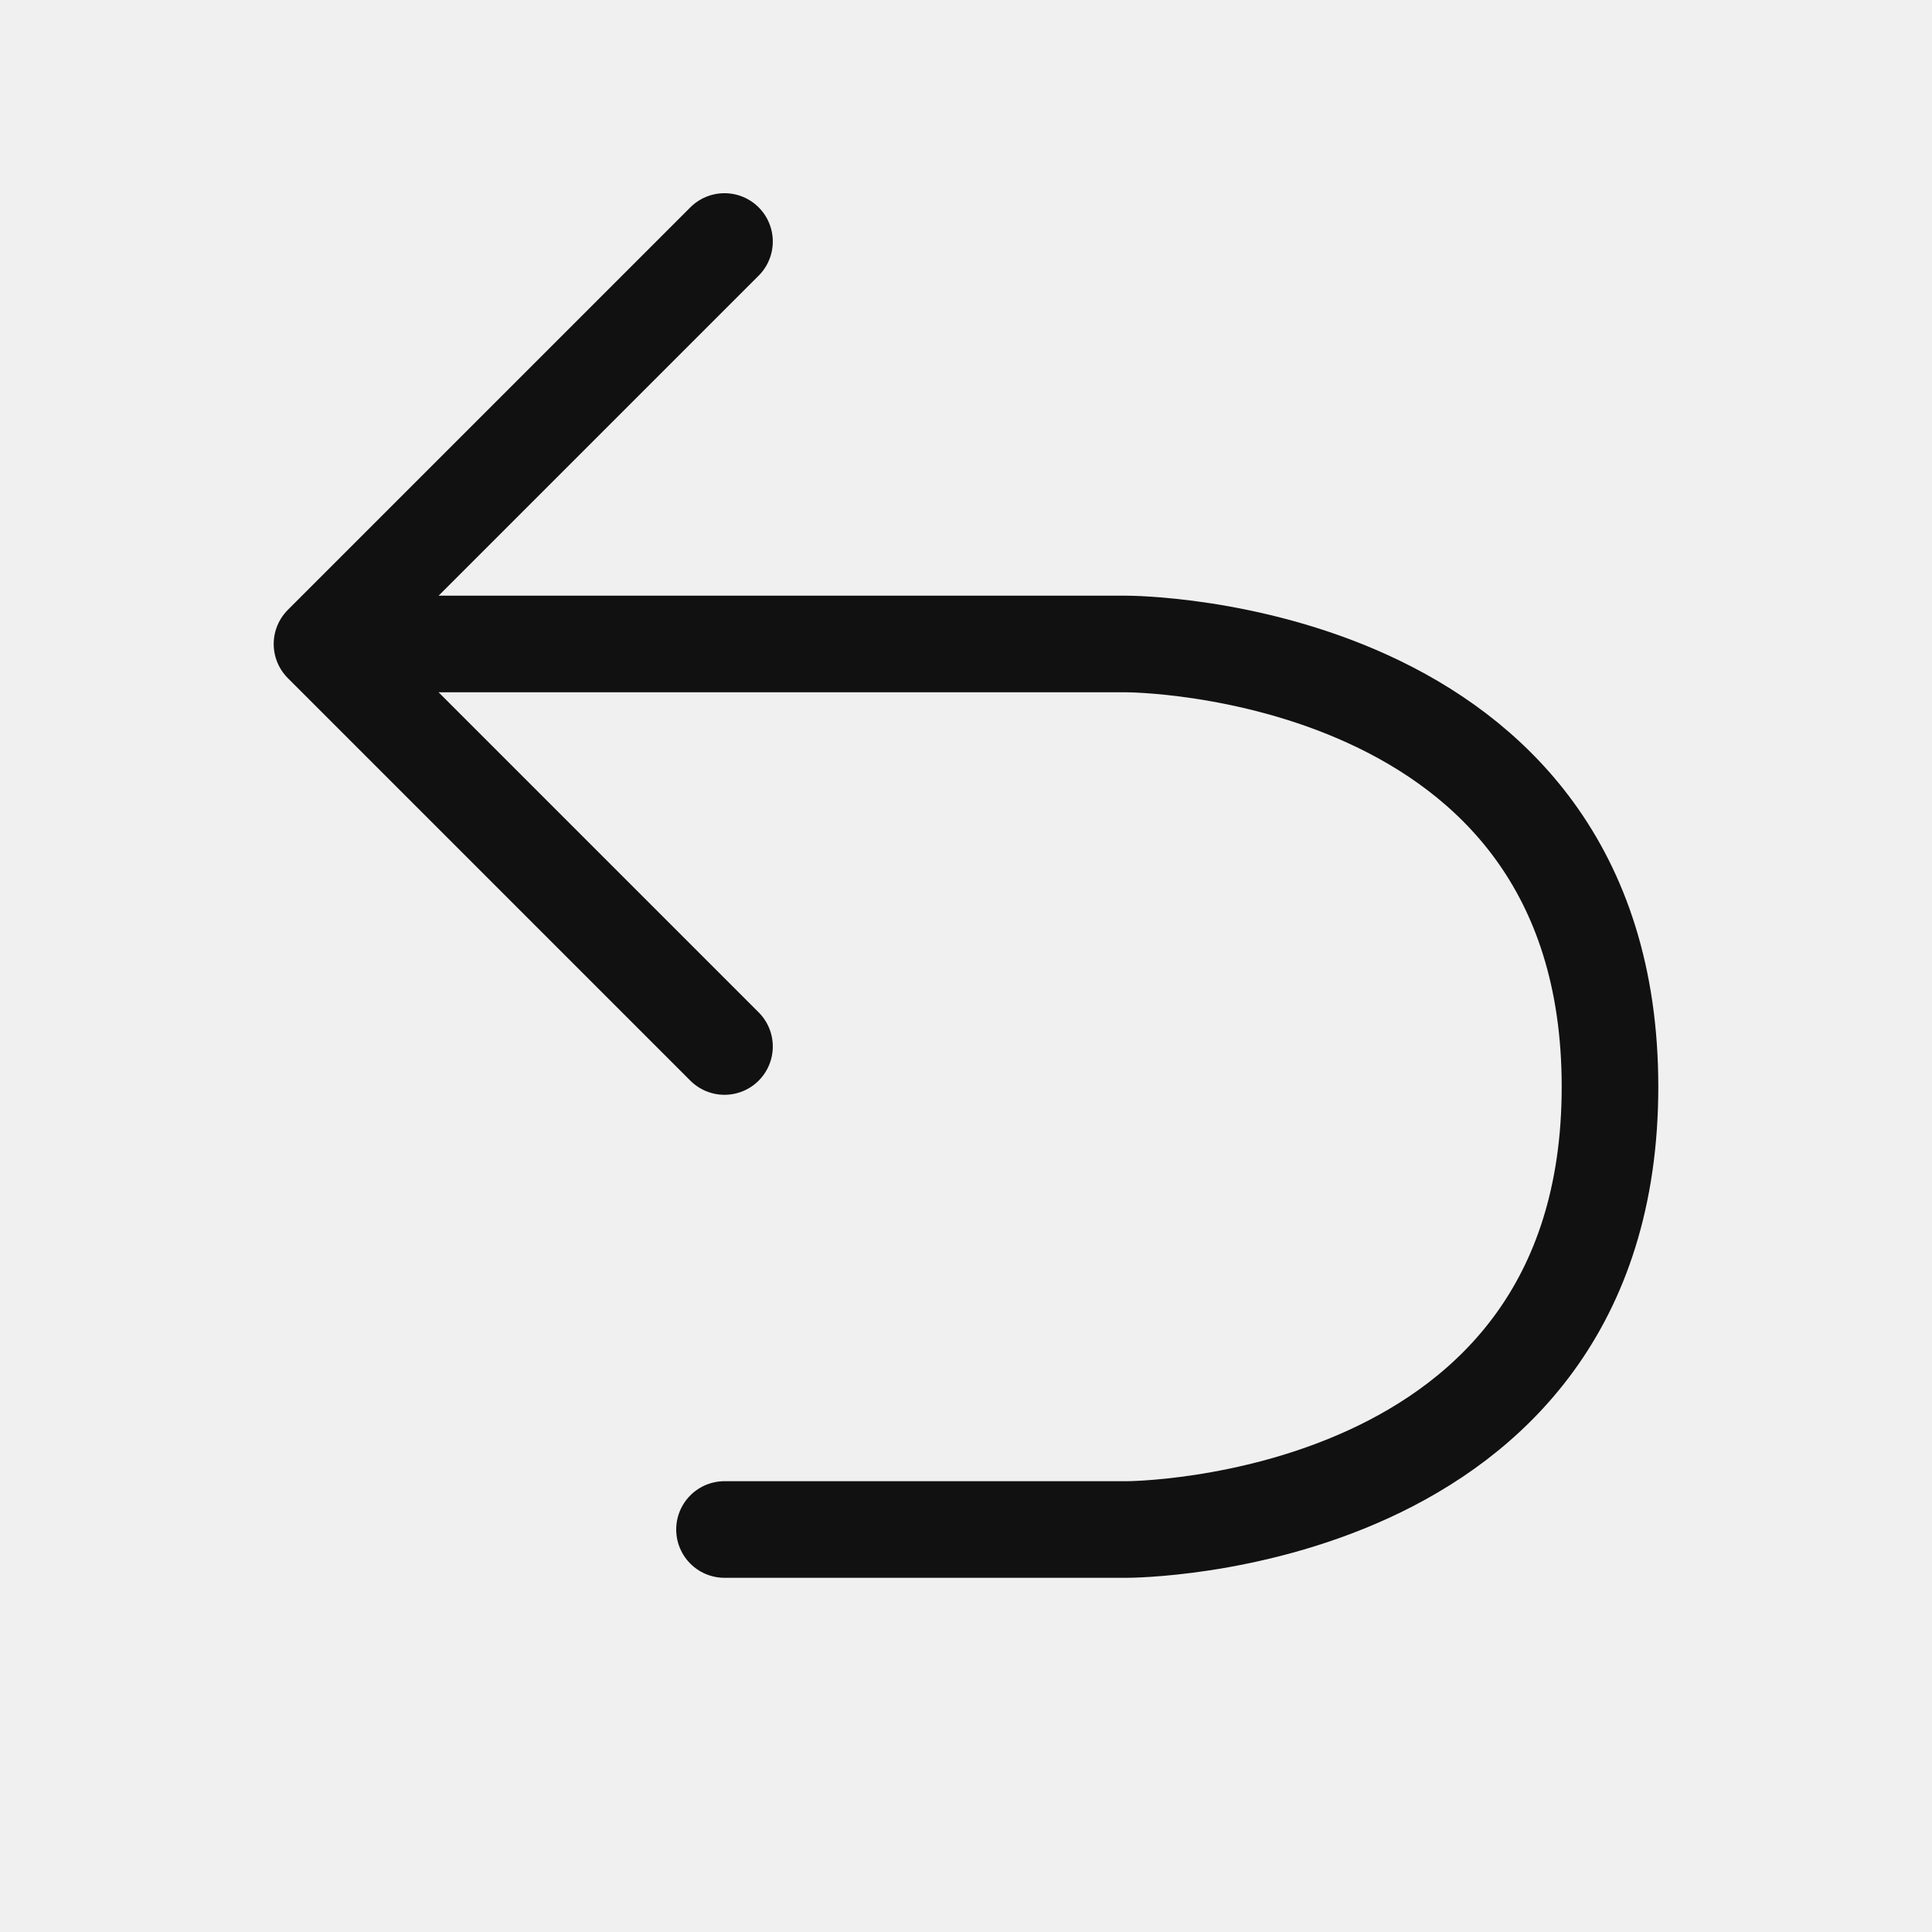
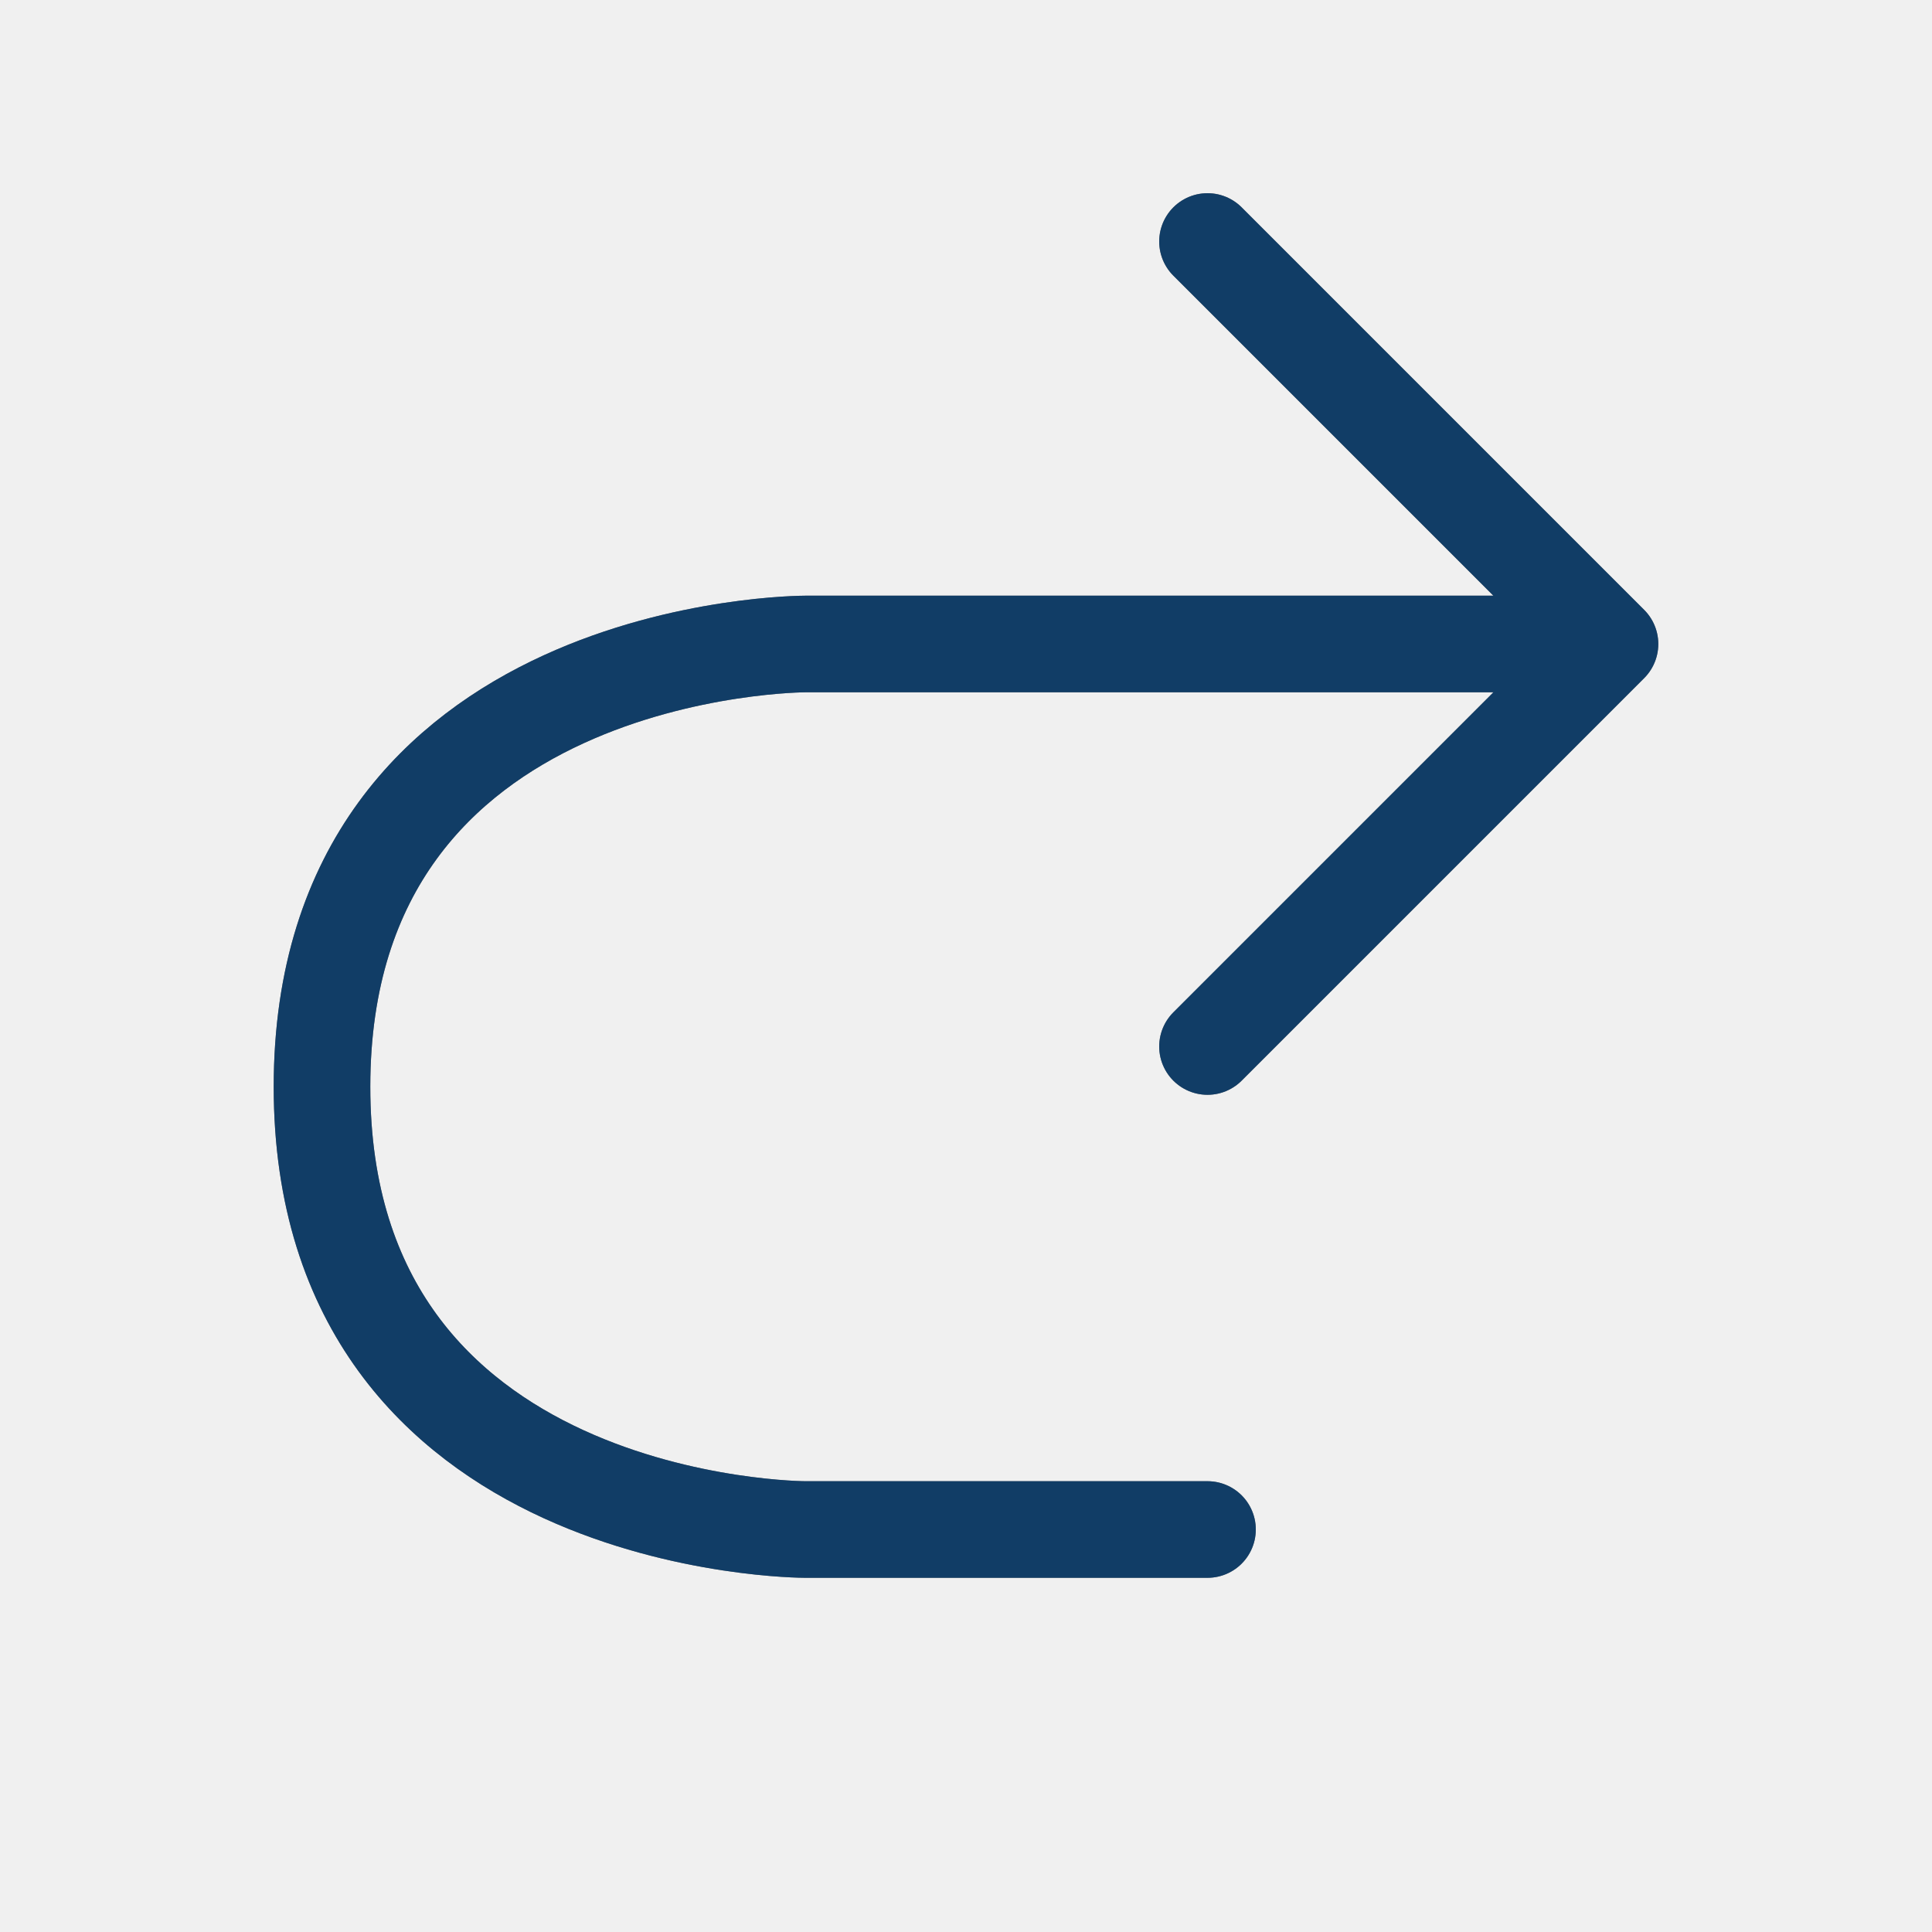
- <svg xmlns="http://www.w3.org/2000/svg" width="24" height="24" viewBox="0 0 24 24" fill="none">
-   <g clip-path="url(#clip0_1171_282)">
-     <path d="M9 19H14C14 19 14 19 14 19C14 19 20 19 20 13.5C20 8 14 8 14 8C14 8 14 8 14 8H5" stroke="#111111" stroke-width="1.2" stroke-linecap="round" />
-     <path d="M9 3L4 8L9 13" stroke="#111111" stroke-width="1.2" stroke-linecap="round" stroke-linejoin="round" />
+ <svg xmlns="http://www.w3.org/2000/svg" width="24" height="24" viewBox="0 0 24 24" fill="none" version="1.1" id="svg2">
+   <defs id="defs1">
+     <style id="current-color-scheme" type="text/css">
+       .ColorScheme-Text { color:#e6f0f5; }
+       .ColorScheme-Highlight { color:#2179cb; }
+       .ColorScheme-Background { color:#e4e4e4; }
+     </style>
+   </defs>
+   <g clip-path="url(#clip0_1171_288)" id="g2">
+     <path id="path2" d="m 15,3 5,5 -5,5 m 0,6 h -5 c 0,0 0,0 0,0 0,0 -6,0 -6,-5.5 C 4,8 10,8 10,8 c 0,0 0,0 0,0 h 9" style="stroke:#000000;stroke-opacity:1;stroke-width:1.2;stroke-dasharray:none;stroke-linejoin:round;stroke-linecap:round" />
+     <path id="path1" d="m 15,3 5,5 -5,5 m 0,6 h -5 c 0,0 0,0 0,0 0,0 -6,0 -6,-5.5 C 4,8 10,8 10,8 c 0,0 0,0 0,0 h 9" style="stroke:currentColor;opacity:0.5;stroke-width:1.2;stroke-dasharray:none;stroke-linejoin:round;stroke-linecap:round" class="ColorScheme-Highlight" />
  </g>
-   <defs>
-     <clipPath id="clip0_1171_282">
-       <rect width="24" height="24" fill="white" />
+   <defs id="defs2">
+     <clipPath id="clip0_1171_288">
+       <rect width="24" height="24" fill="white" transform="matrix(-1 0 0 1 24 0)" id="rect2" />
    </clipPath>
  </defs>
</svg>
